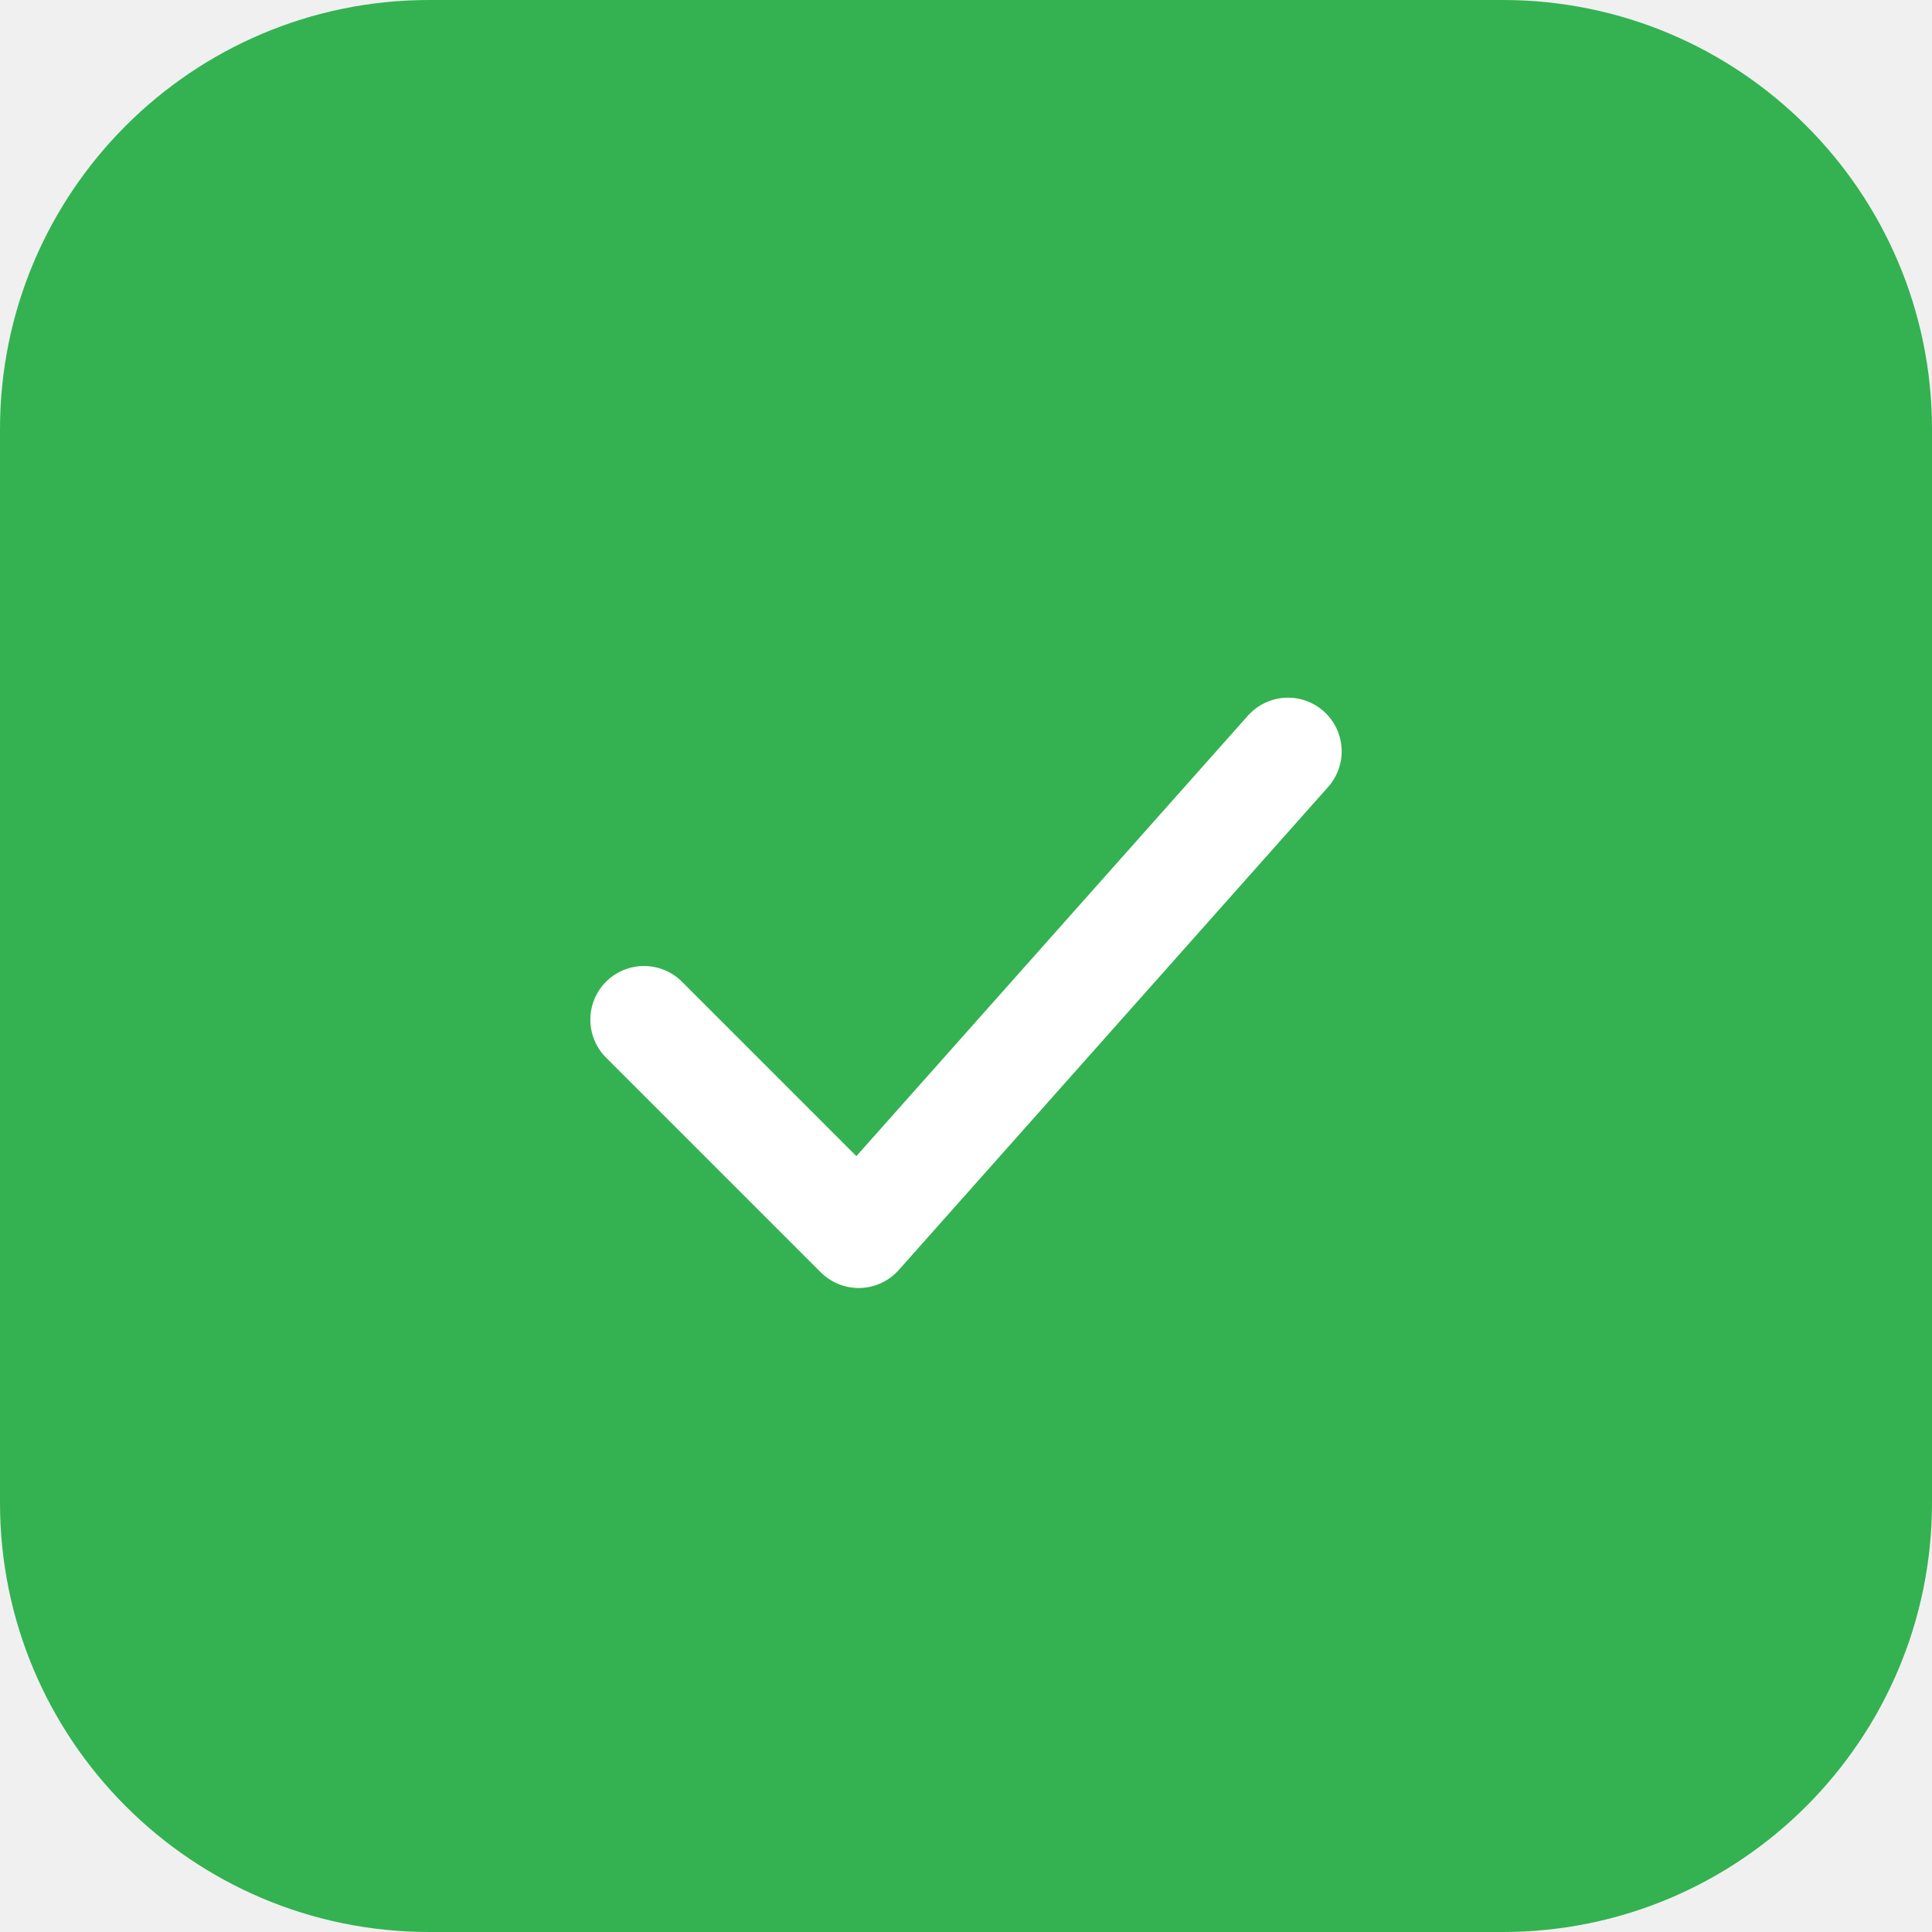
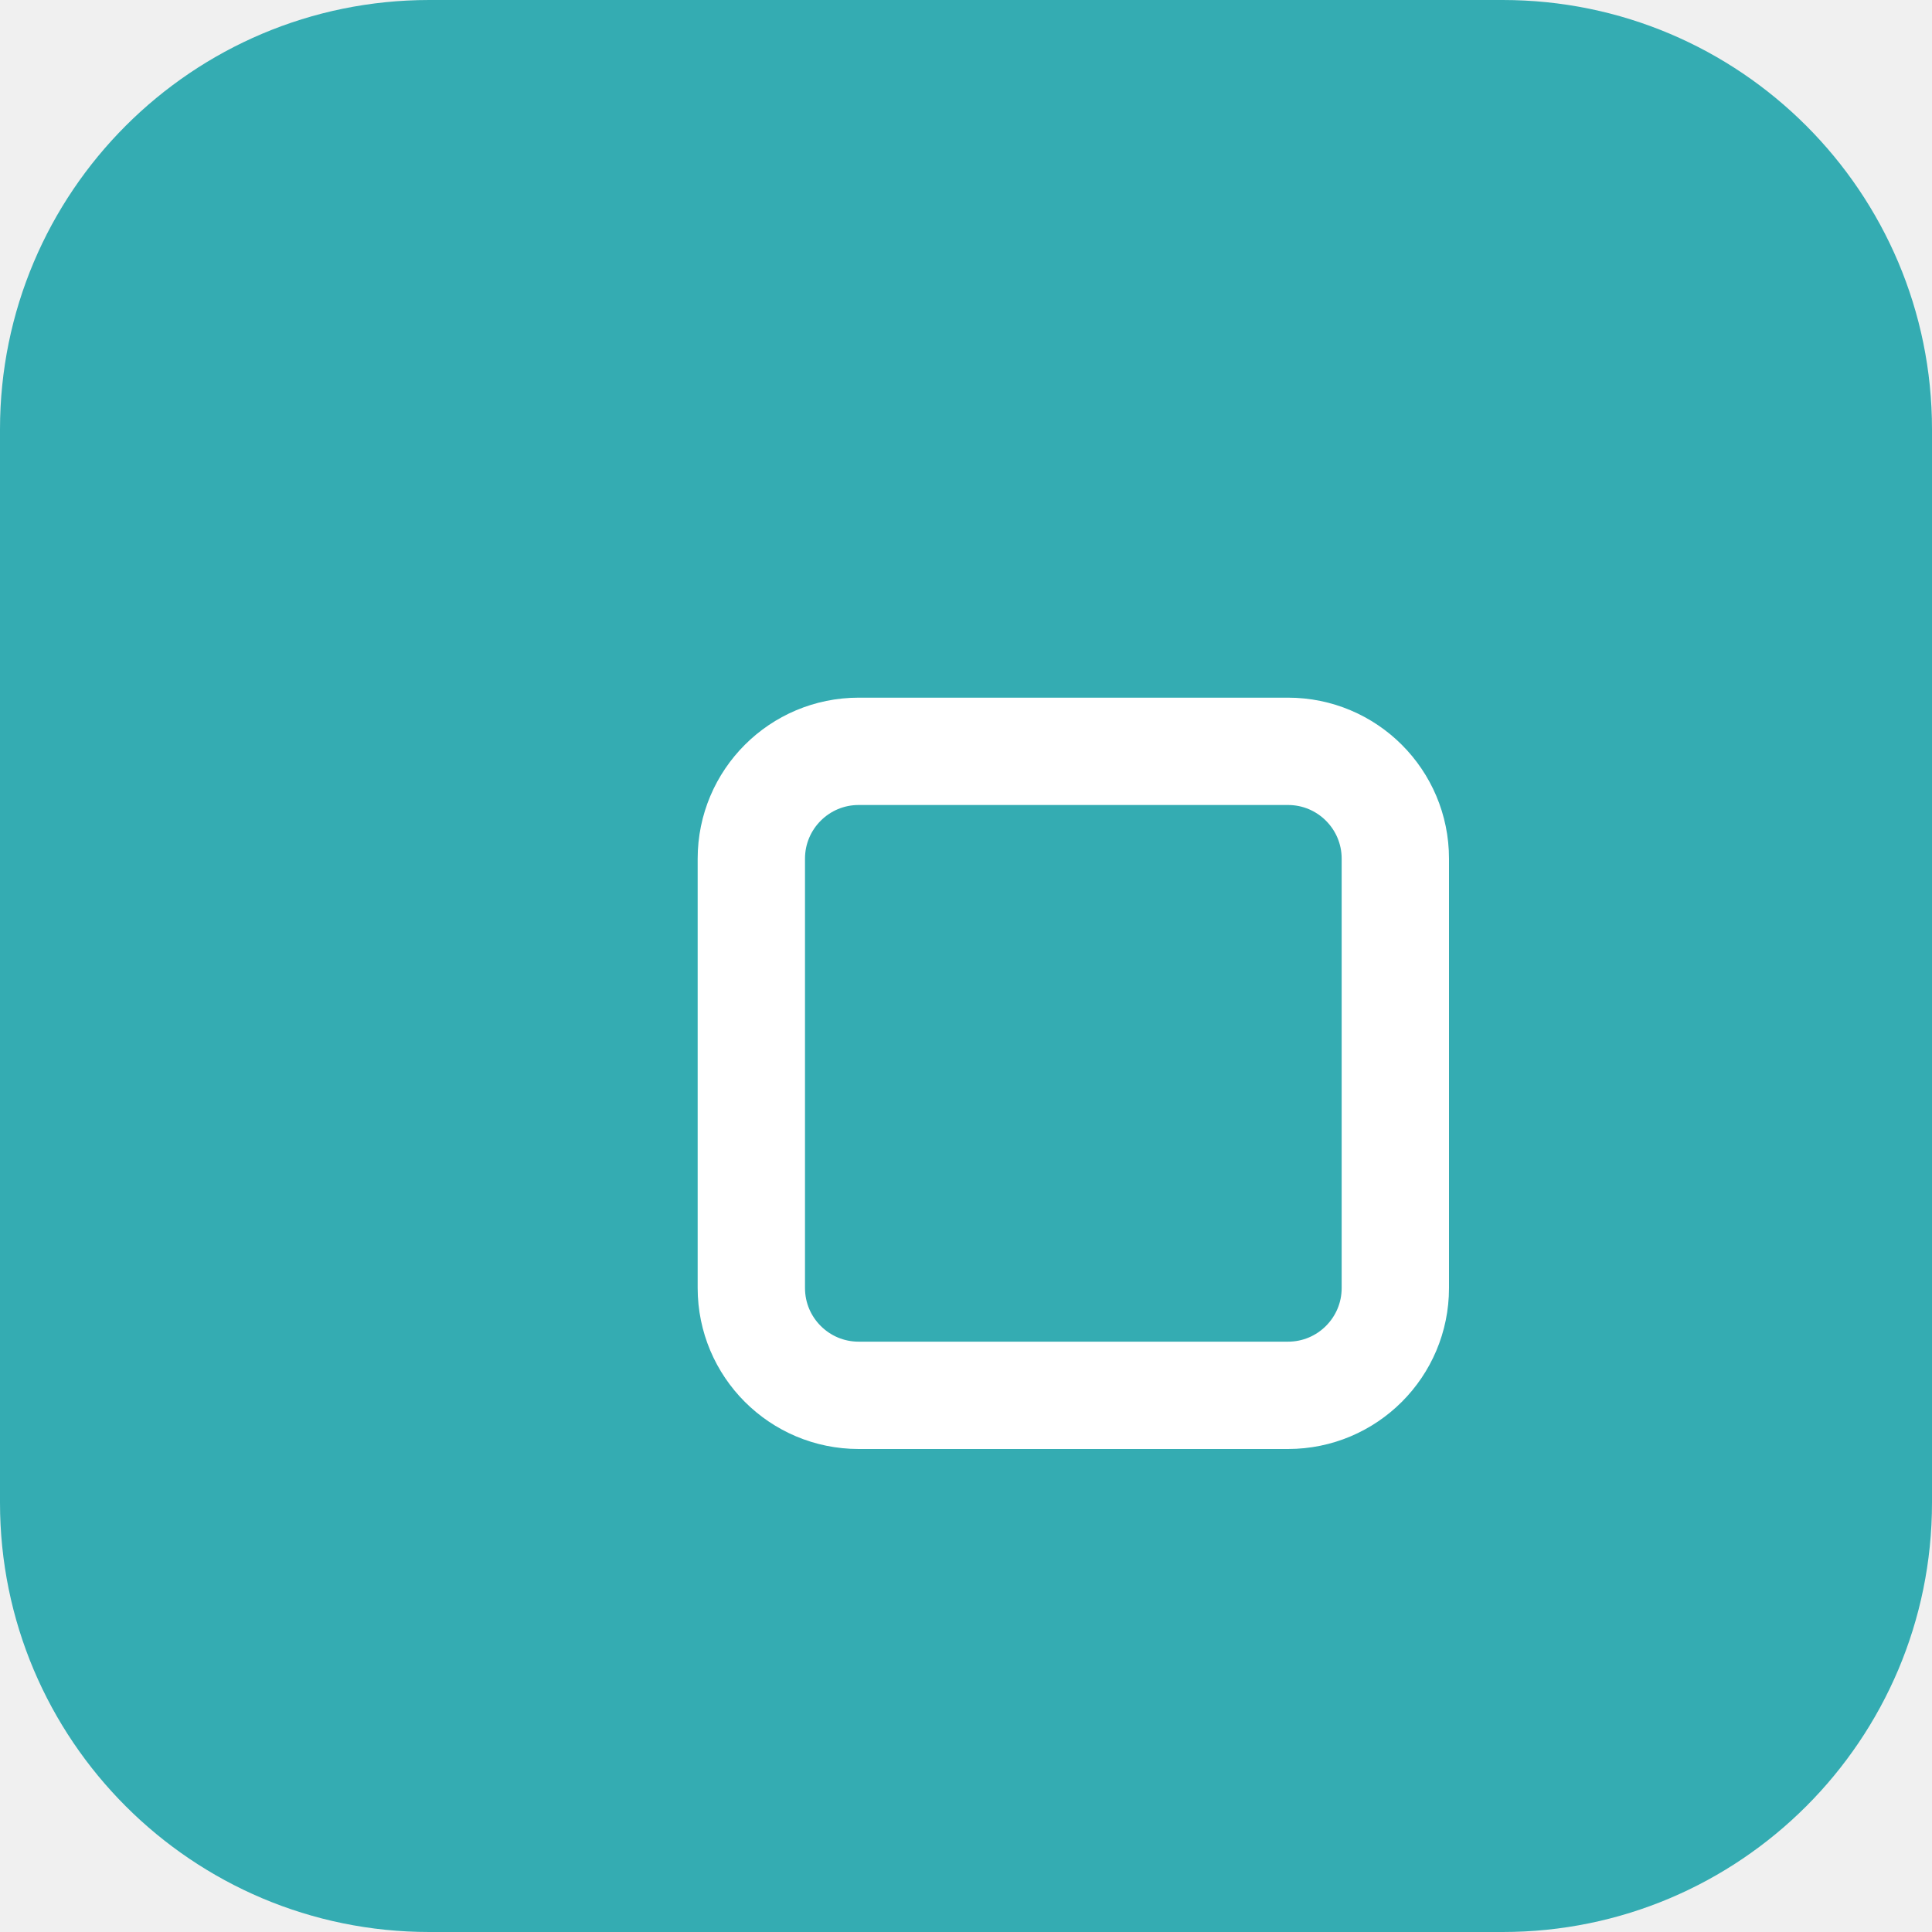
<svg xmlns="http://www.w3.org/2000/svg" viewBox="0 0 36 36" role="img" aria-label="completion plugin logo">
-   <rect x="0" y="0" width="36" height="36" rx="8" fill="hsl(134 55% 45%)" />
+   <rect x="0" y="0" width="36" height="36" rx="8" fill="hsl(183 55% 45%)" />
  <g transform="translate(8 8)" stroke="#fff" stroke-width="2" fill="none" stroke-linecap="round" stroke-linejoin="round">
-     <path d="M4 11l4 4 8-9" />
+     <rect x="6" y="6" width="12" height="12" rx="2" />
  </g>
</svg>
